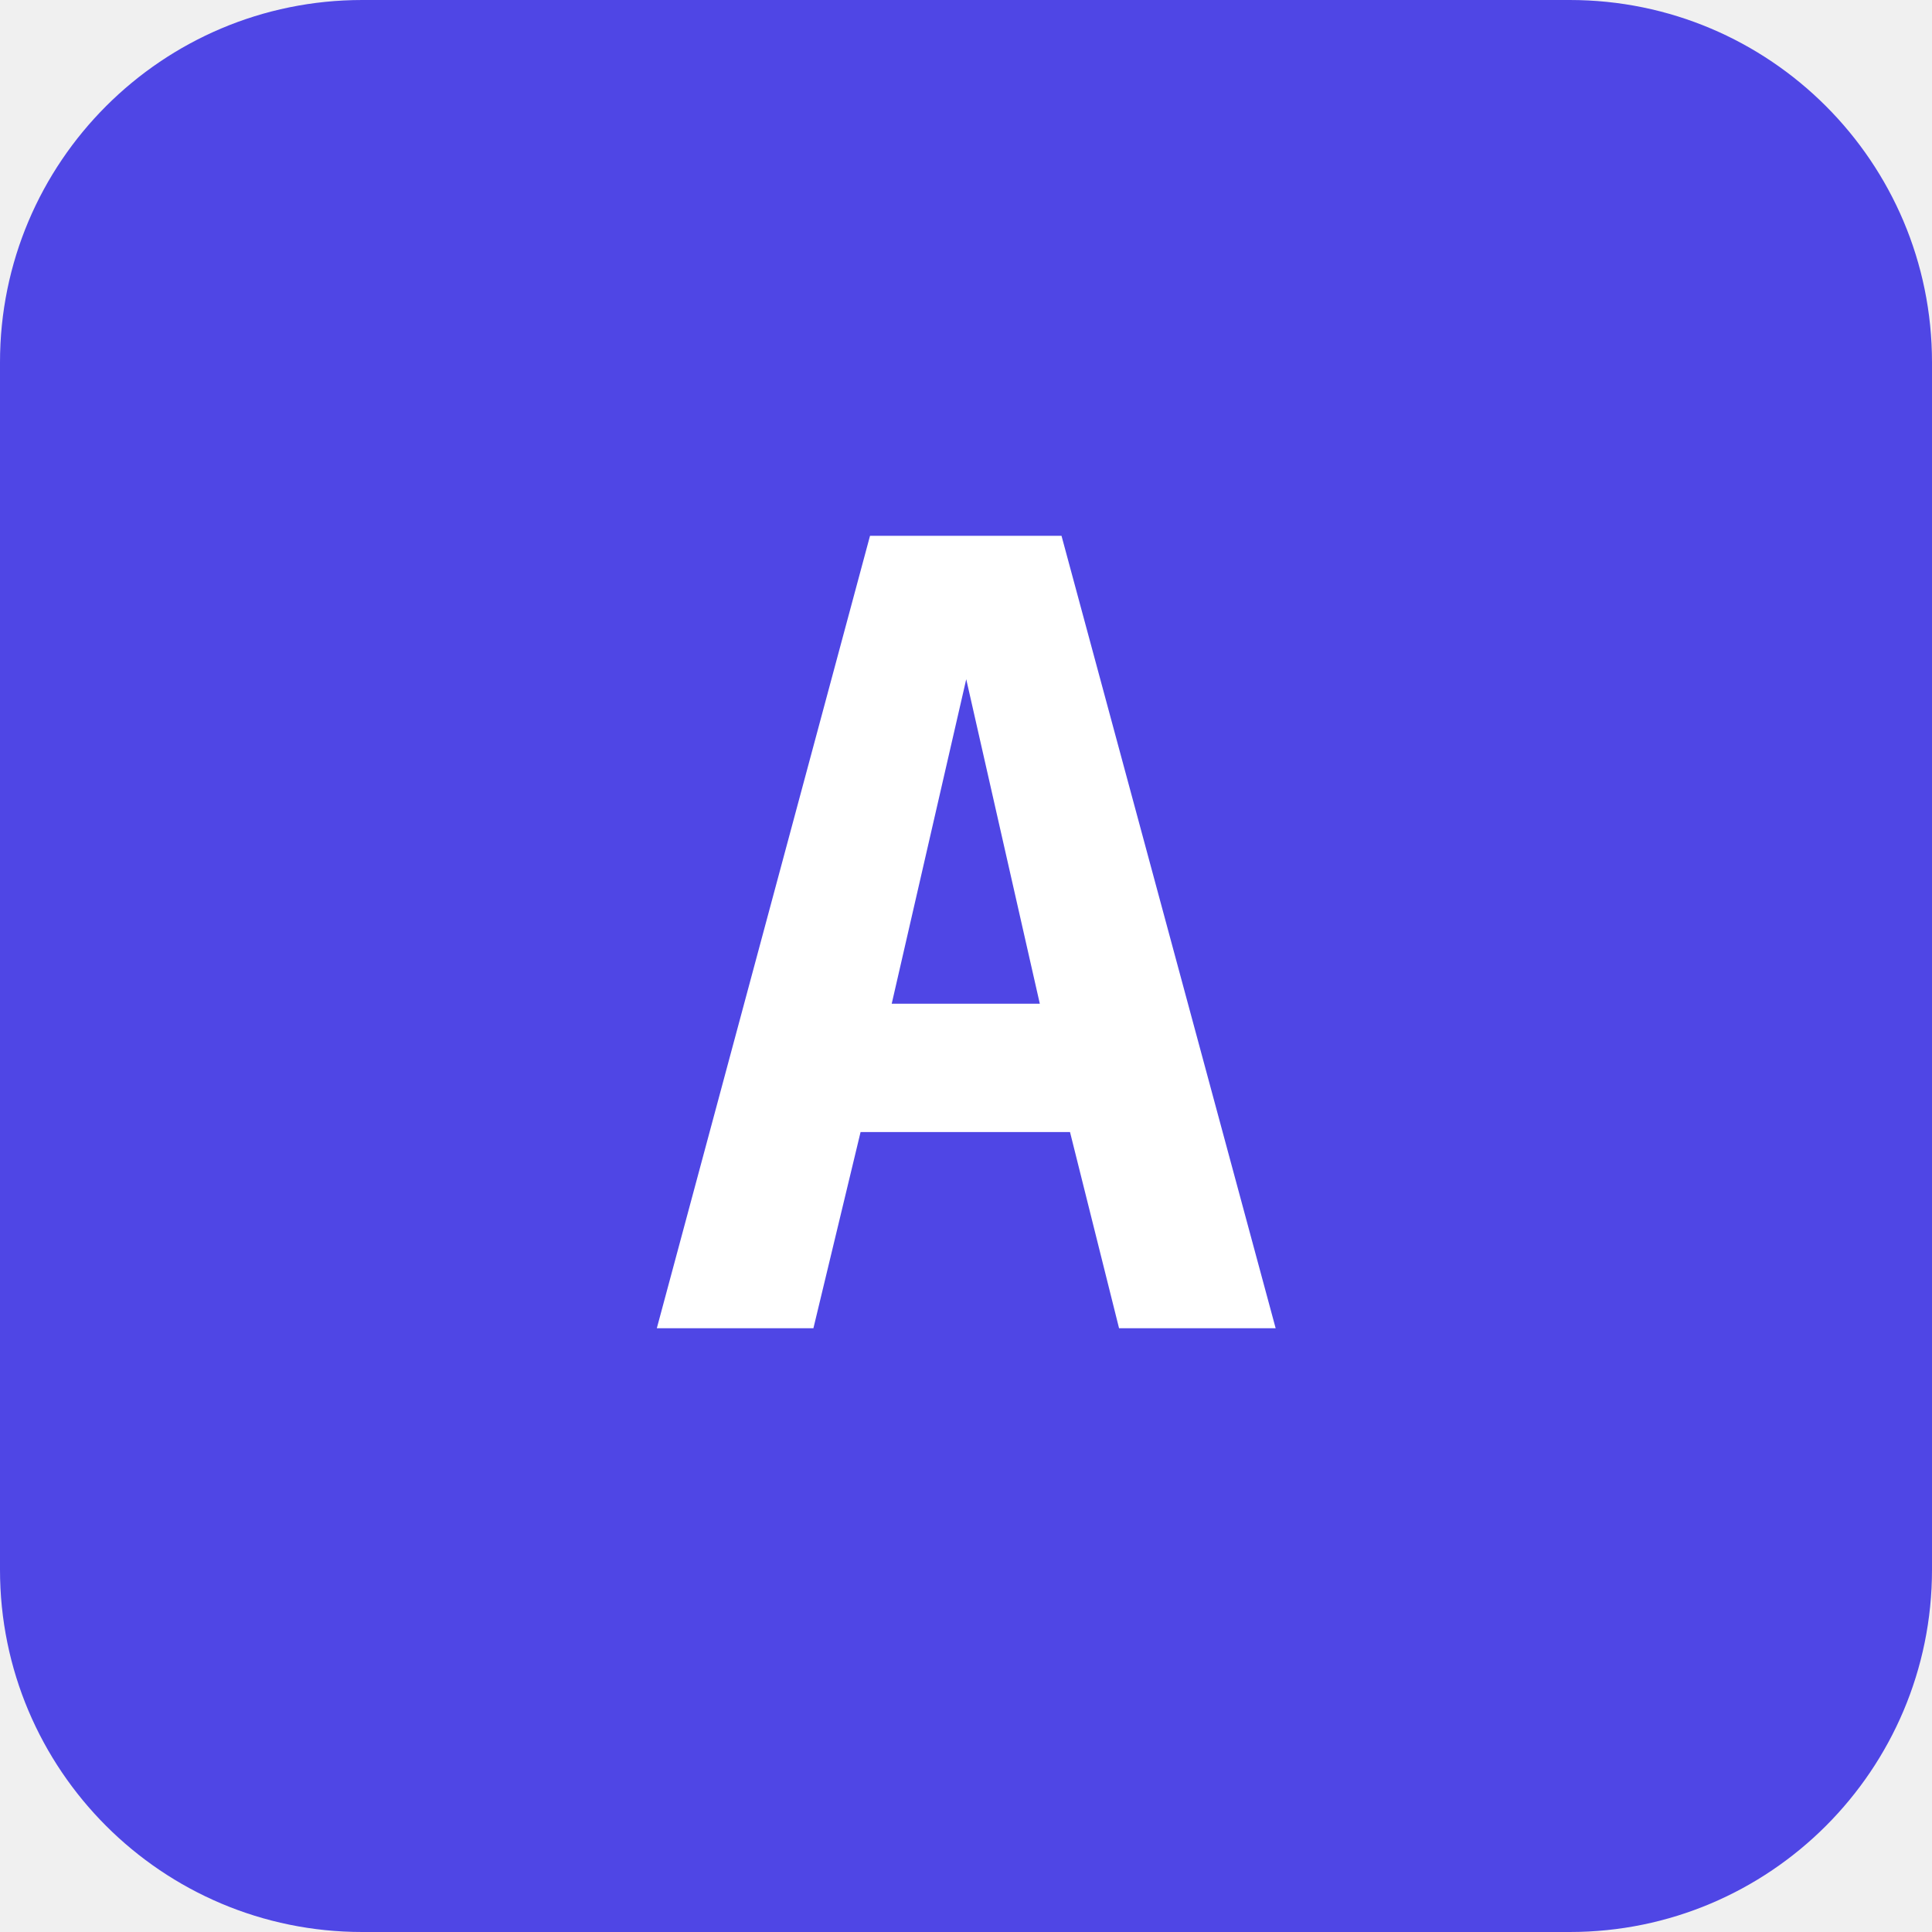
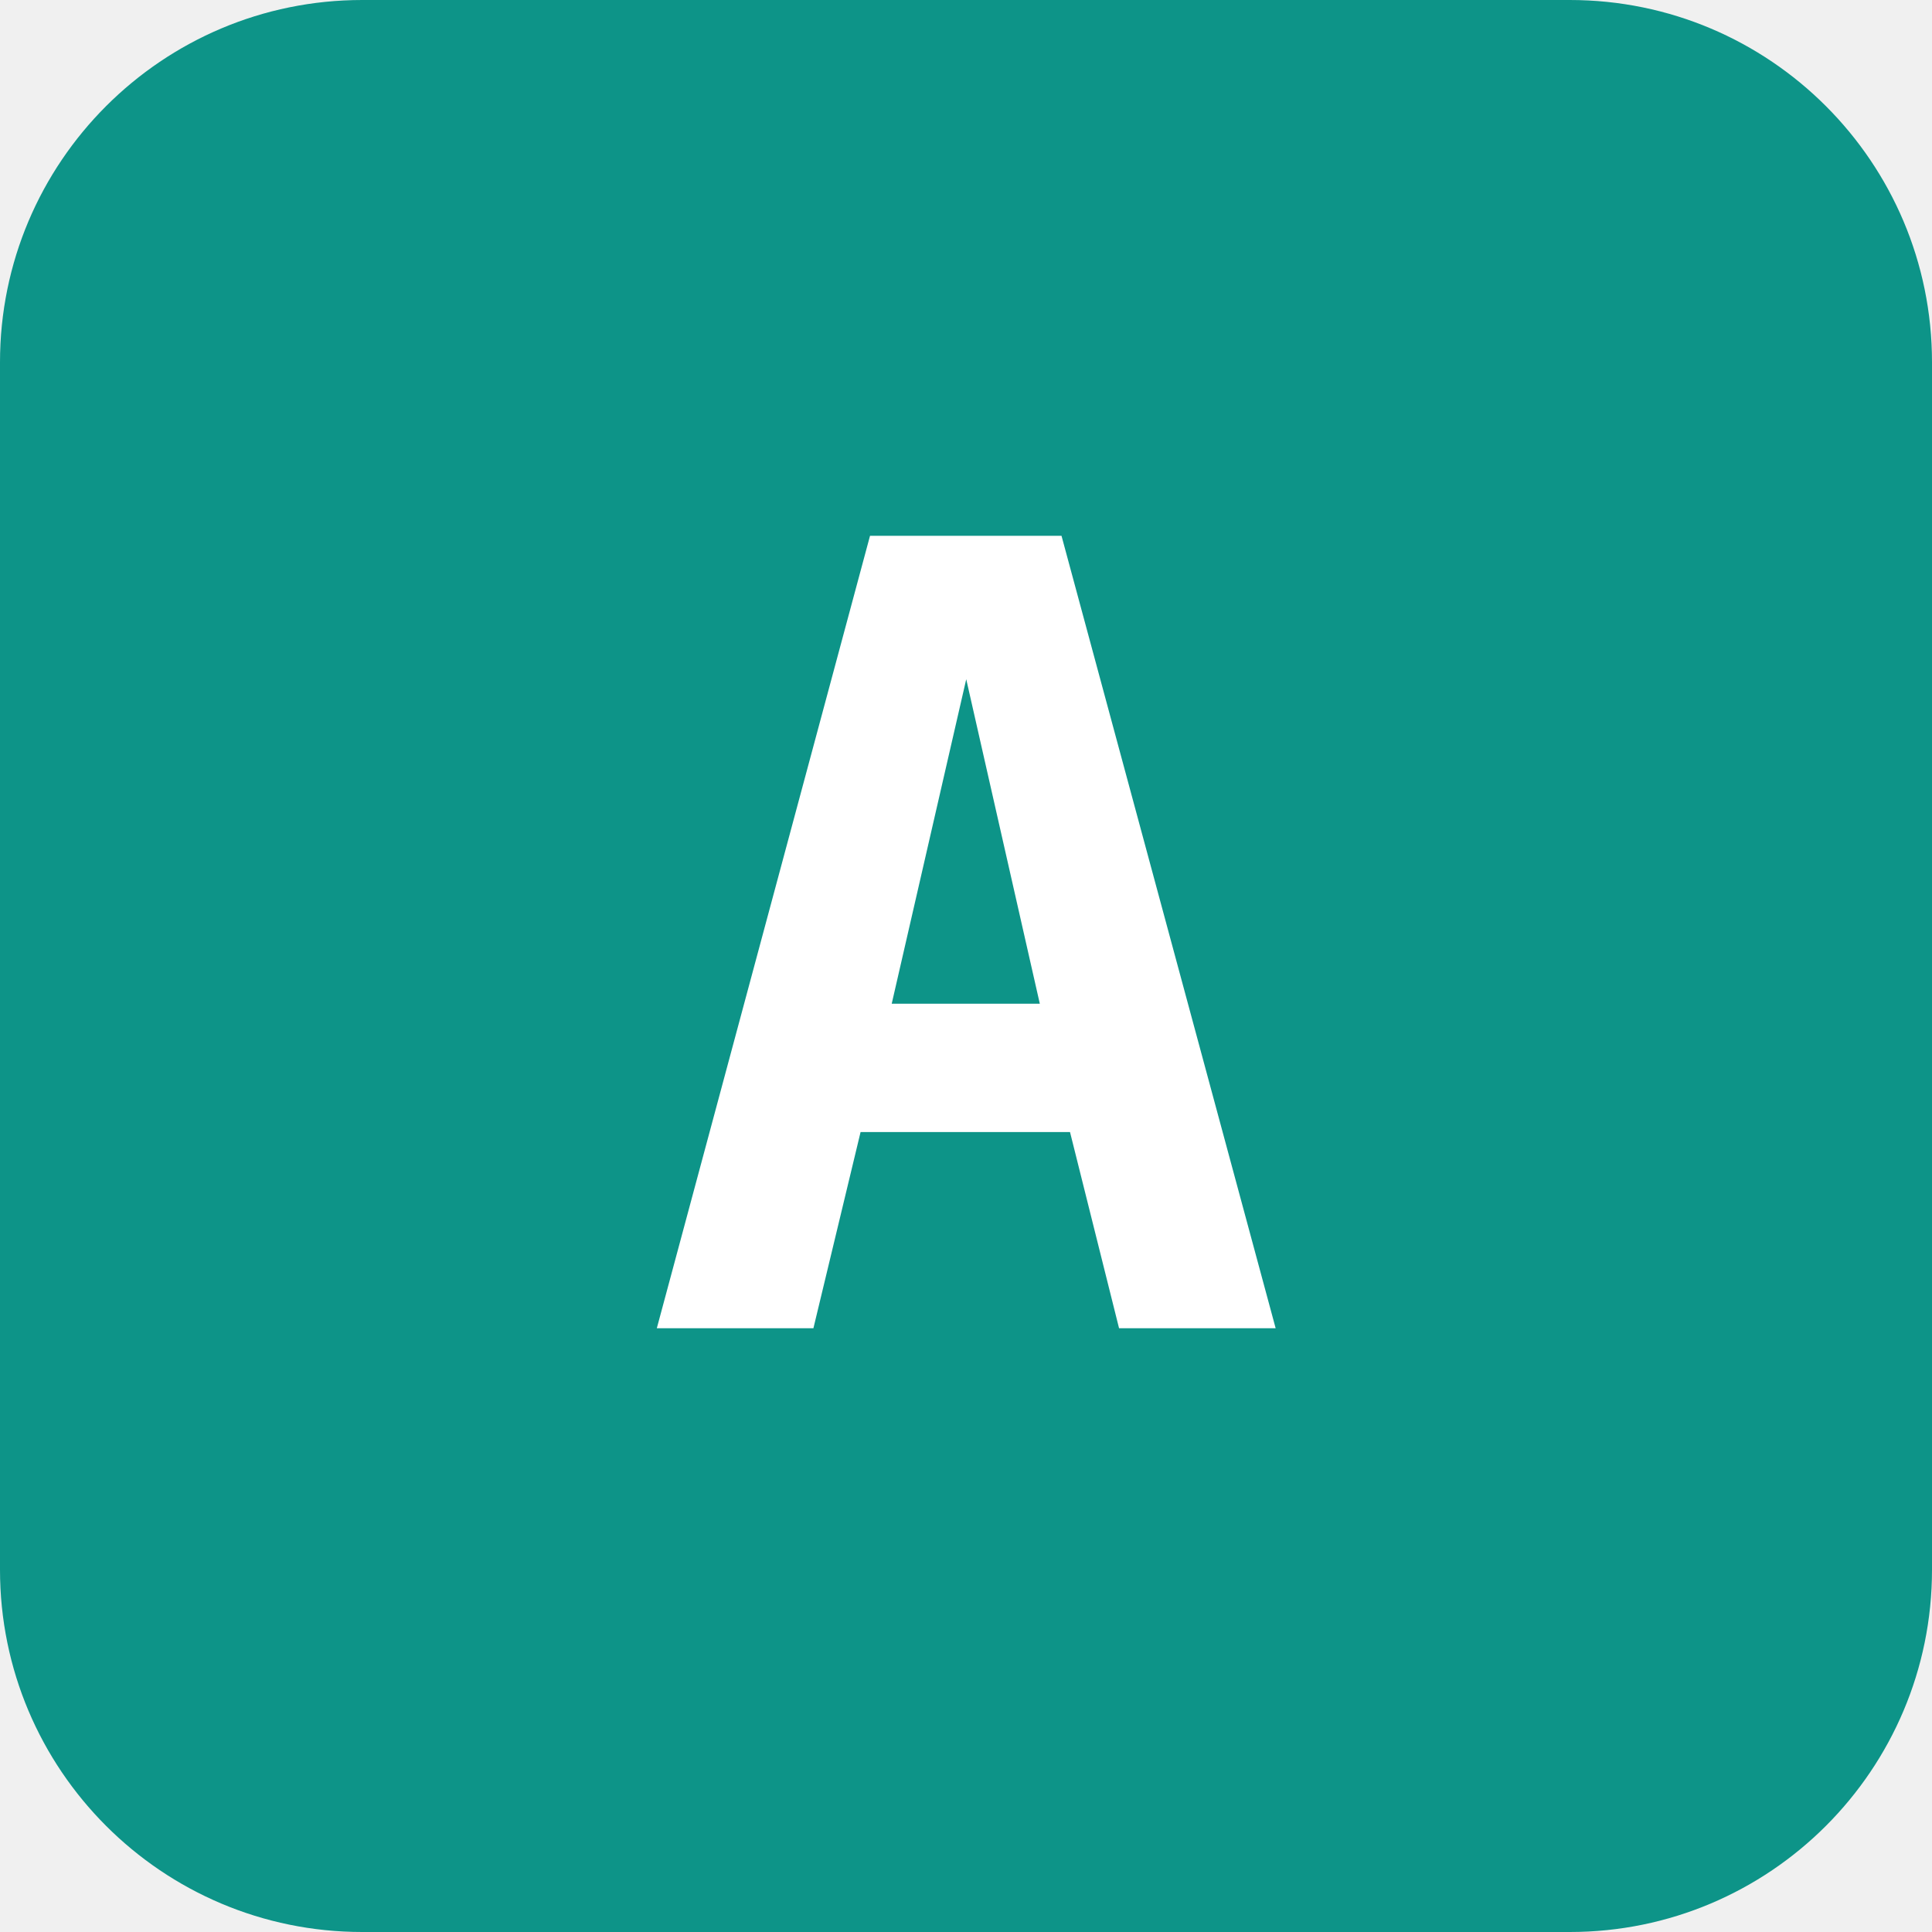
<svg xmlns="http://www.w3.org/2000/svg" viewBox="0 0 32 32">
-   <rect width="32" height="32" rx="6" fill="#4f46e5" />
+   <rect width="32" height="32" rx="6" fill="#0d9488" />
  <text x="16" y="22" text-anchor="middle" fill="white" font-family="monospace" font-size="18" font-weight="bold">A</text>
</svg>
